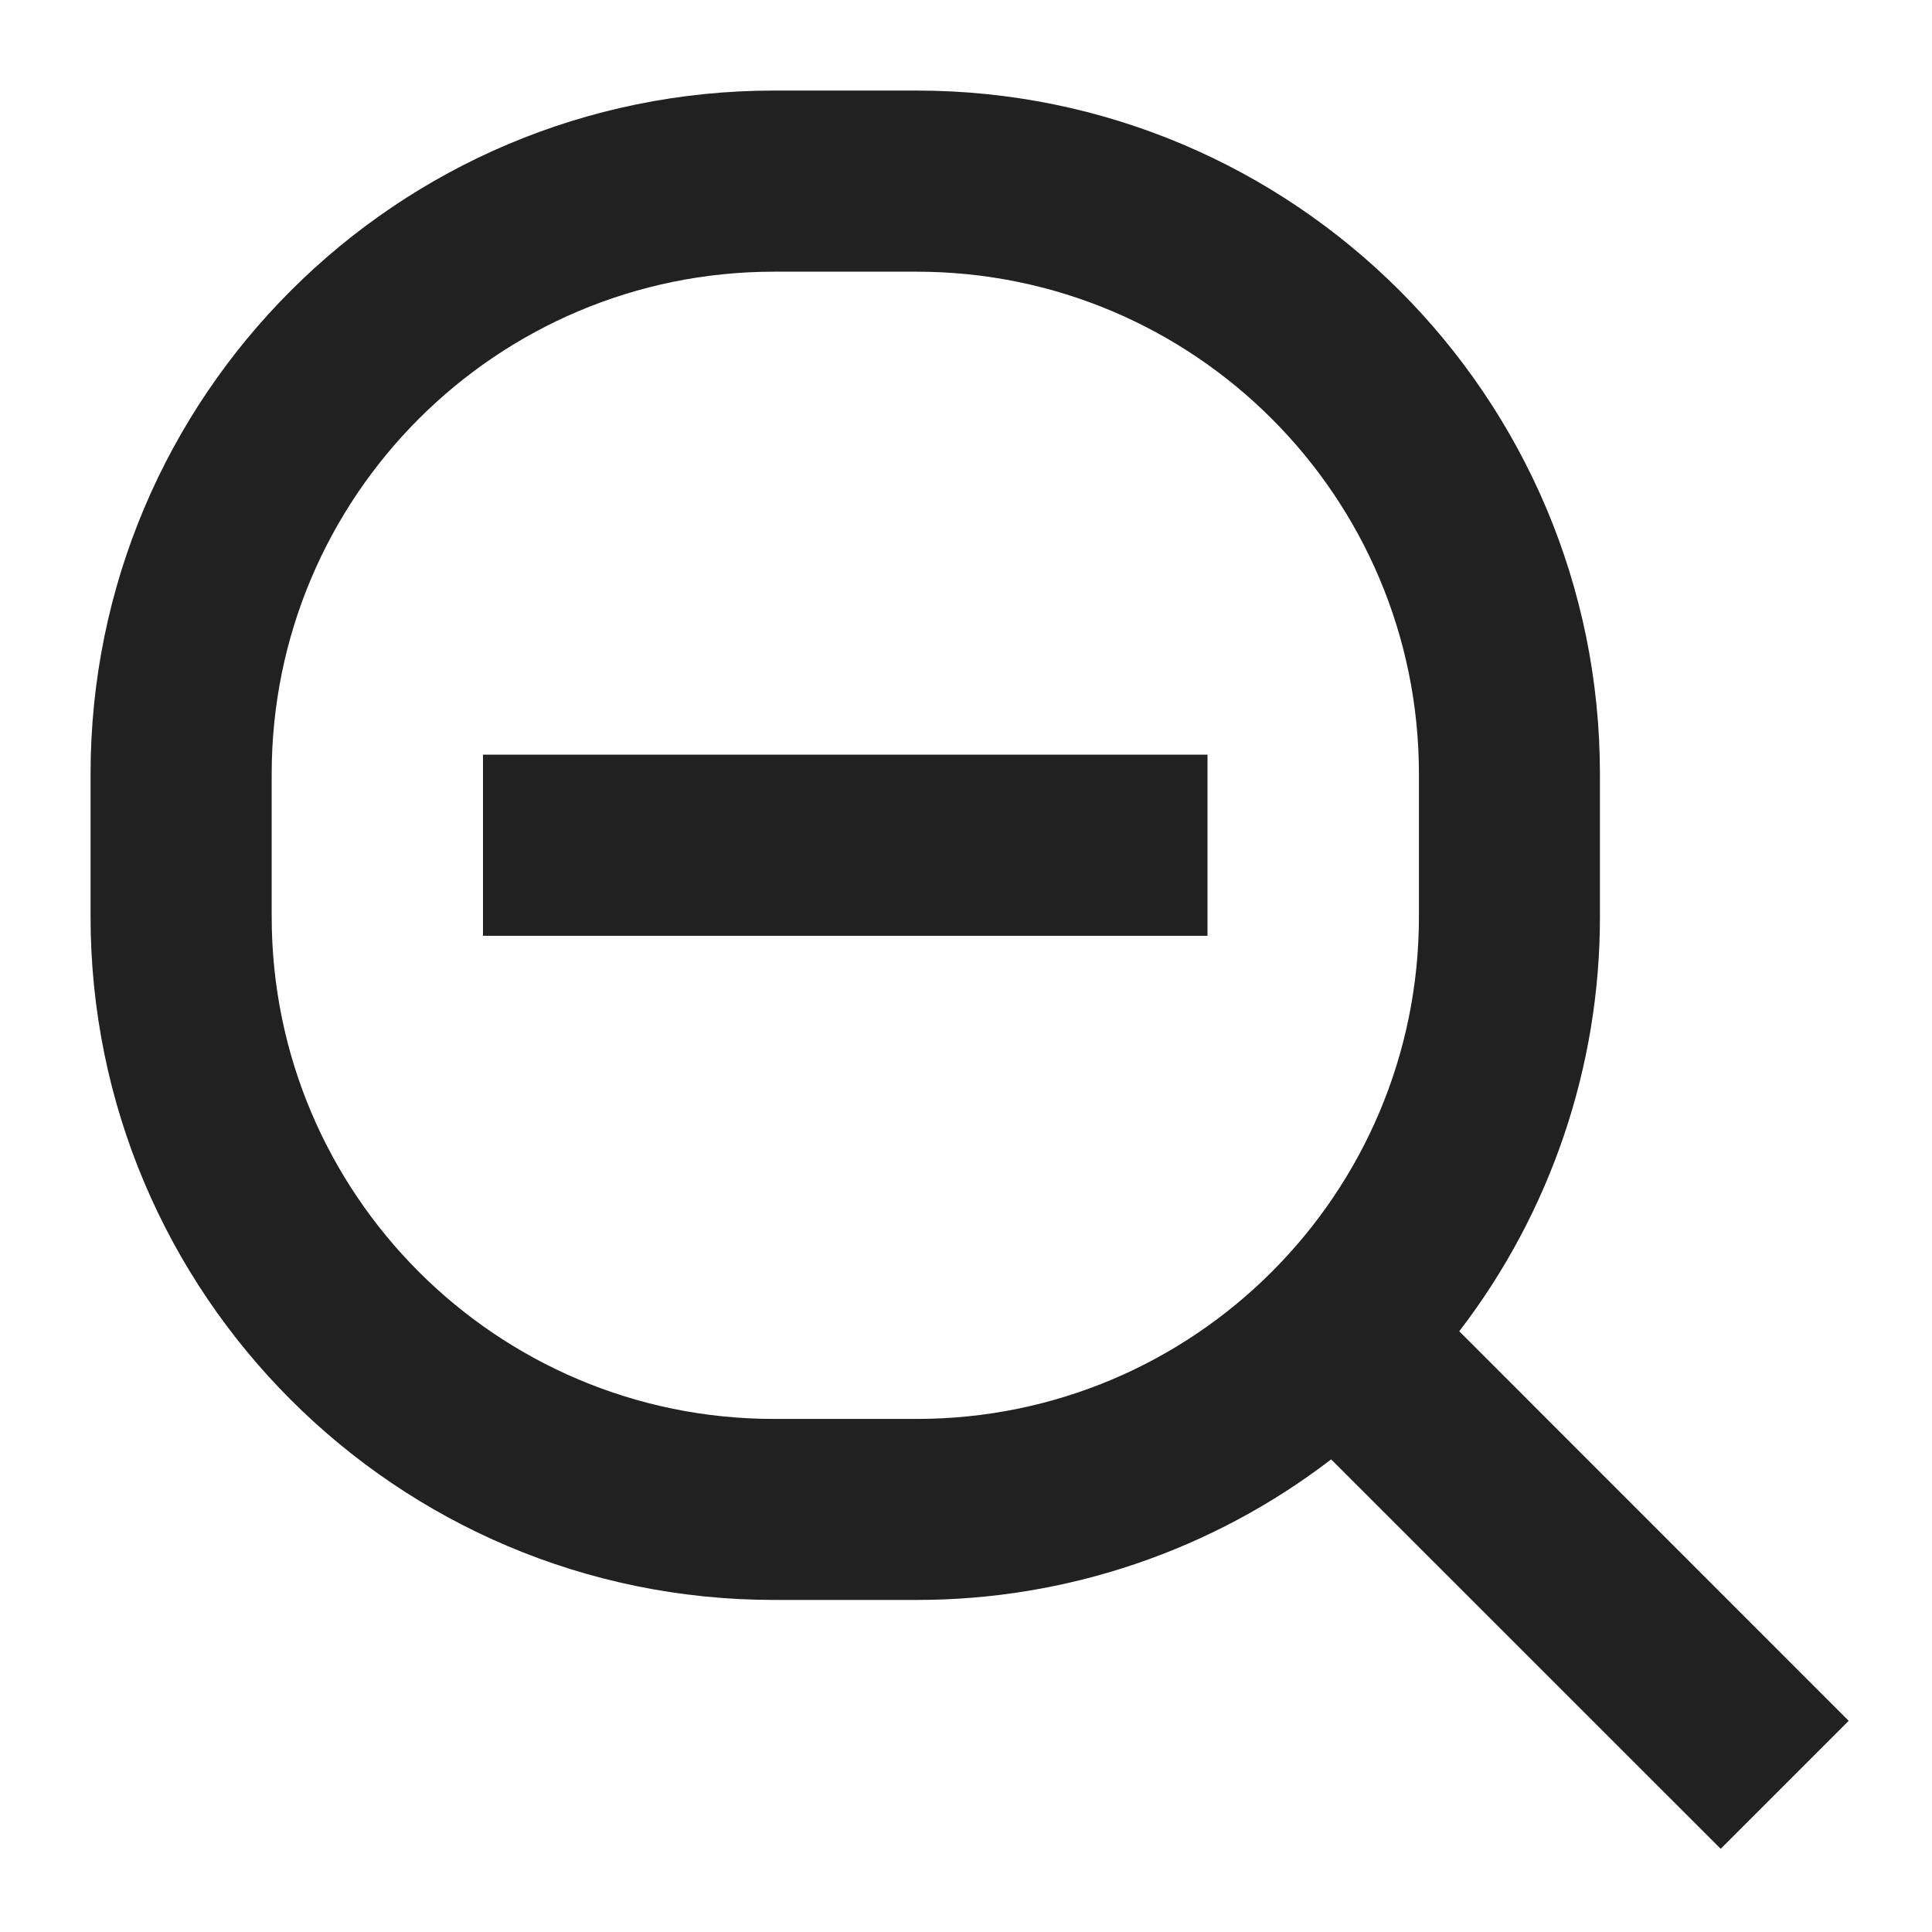
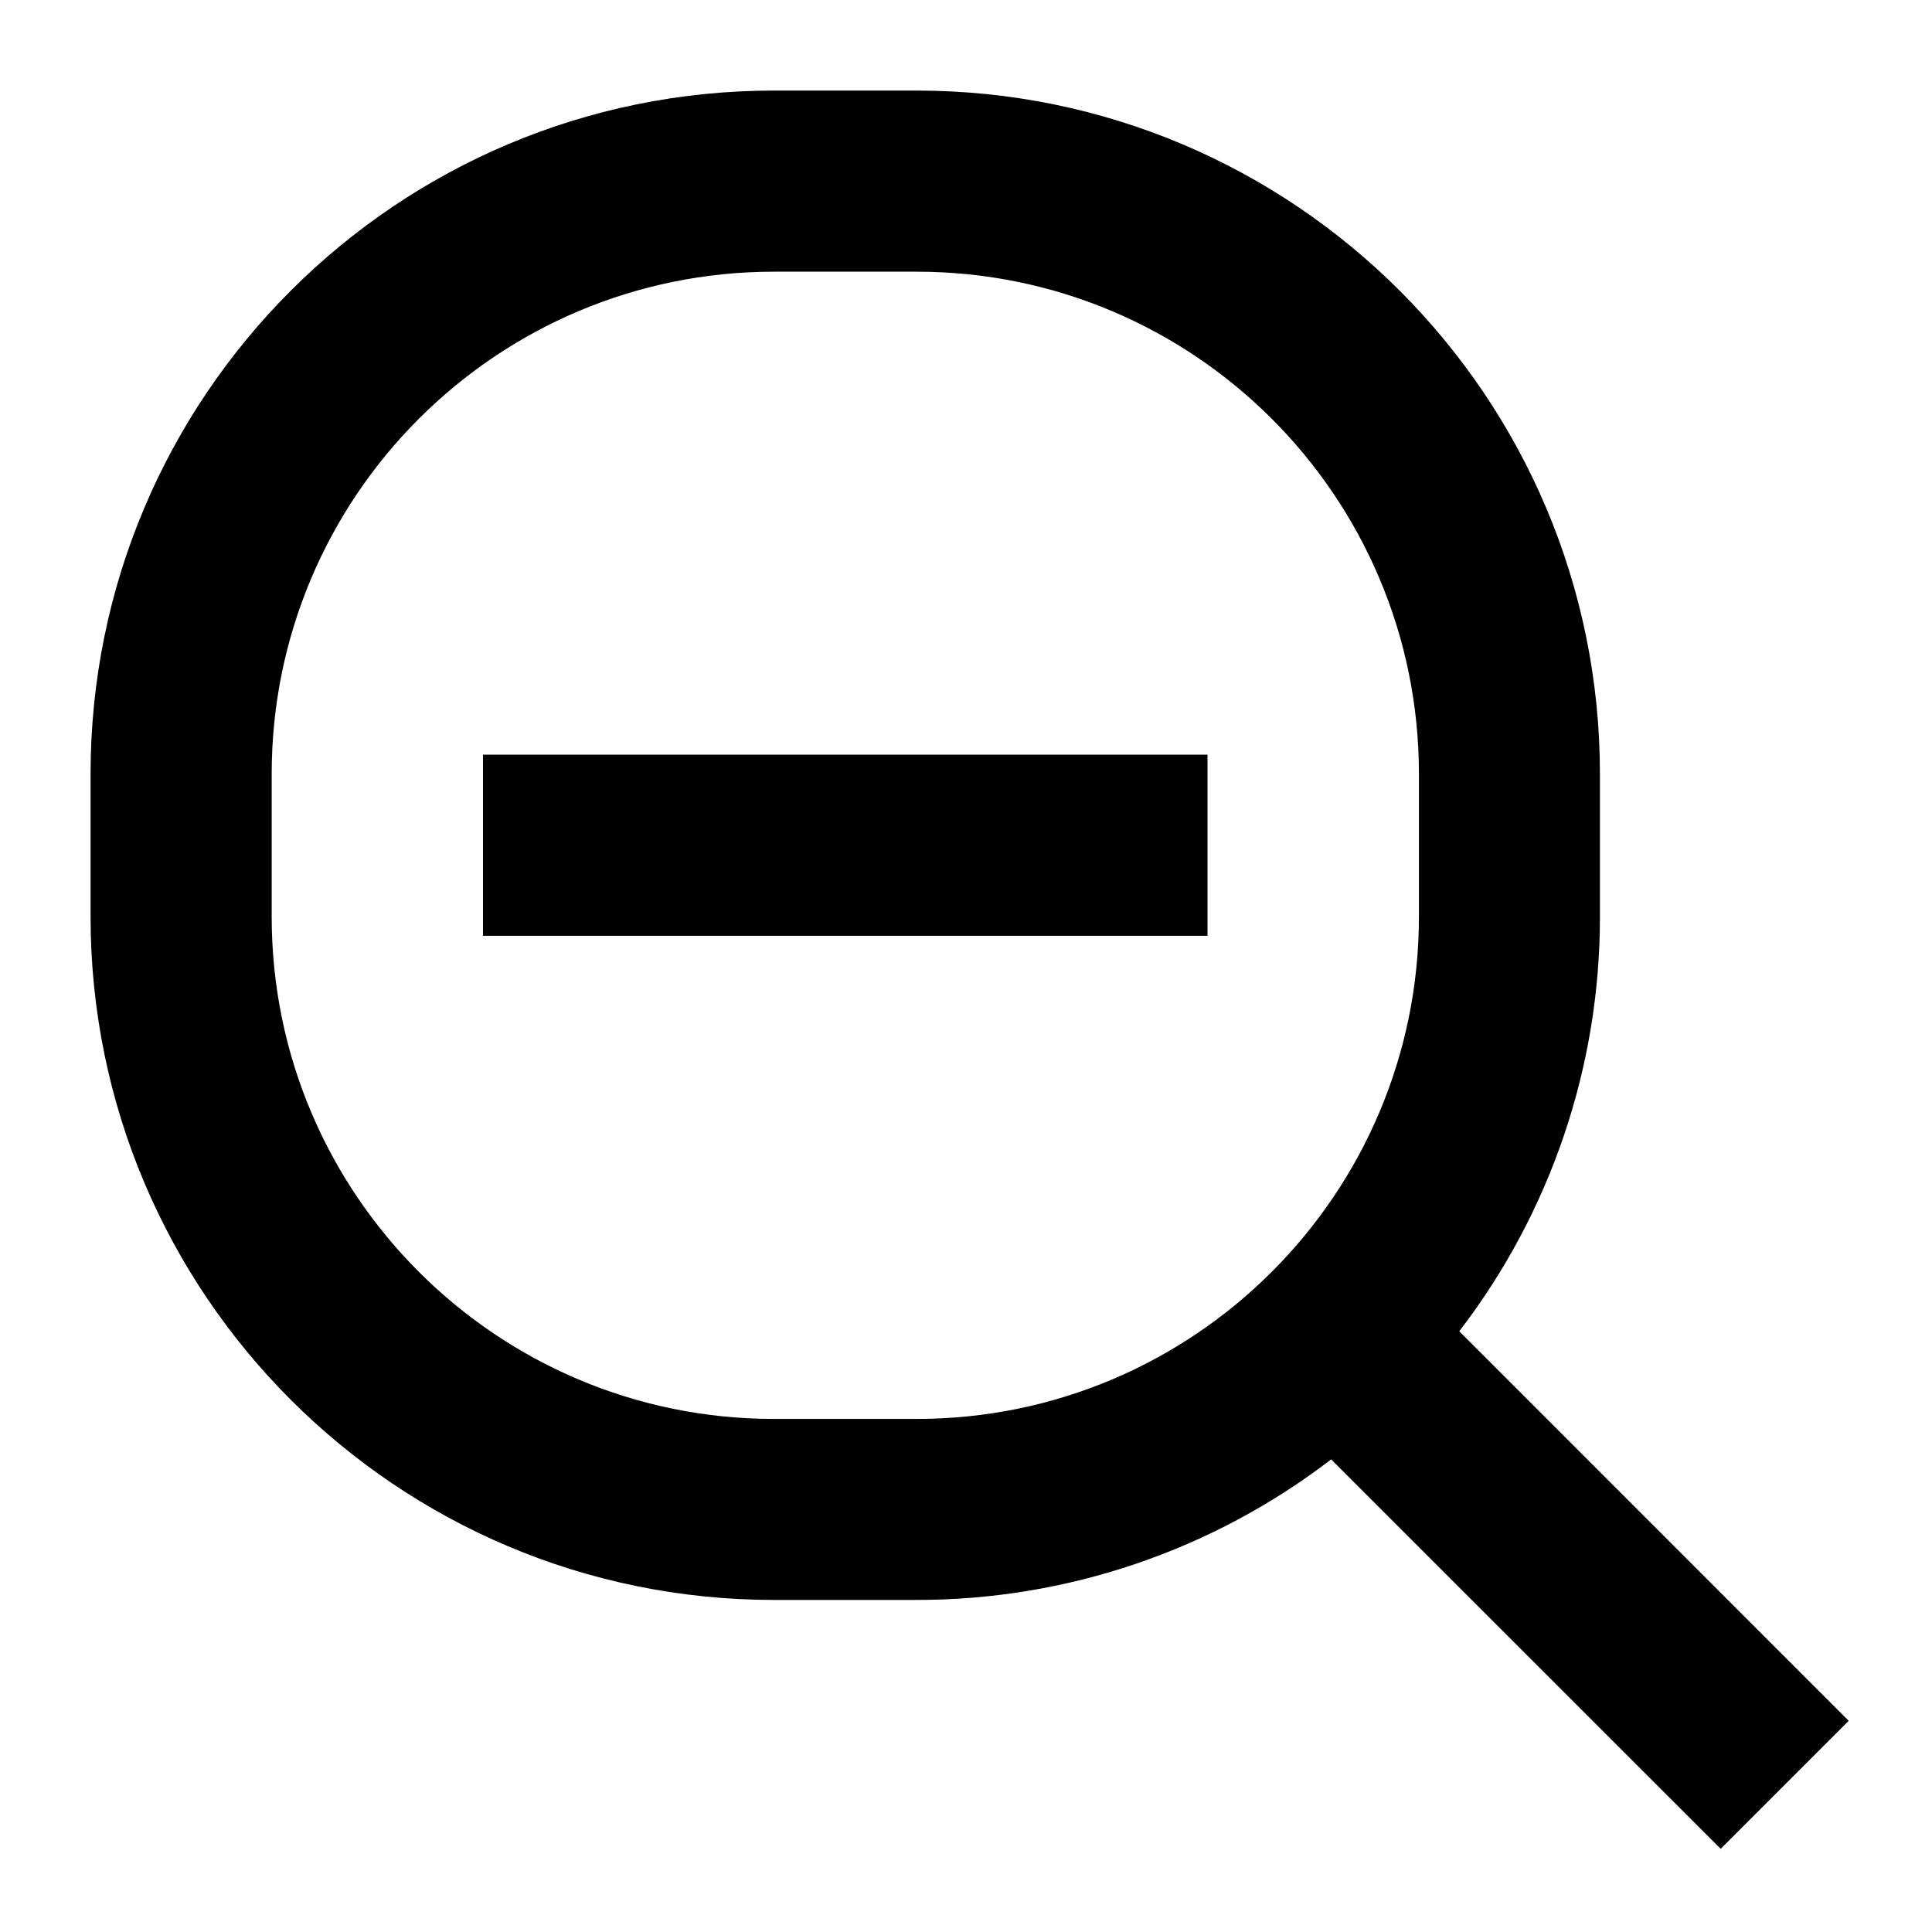
<svg xmlns="http://www.w3.org/2000/svg" viewBox="0 0 16 16" fill="currentColor">
-   <path fill-opacity=".87" d="M7.589.75a5.66 5.66 0 0 1 5.661 5.661V7.59a5.63 5.63 0 0 1-1.165 3.435l3.225 3.226-1.06 1.06-3.226-3.225A5.63 5.63 0 0 1 7.59 13.25H6.41A5.66 5.66 0 0 1 .75 7.589V6.41A5.66 5.66 0 0 1 6.411.75zM6.41 2.25a4.16 4.16 0 0 0-4.16 4.161V7.59a4.16 4.16 0 0 0 4.161 4.161H7.59a4.16 4.16 0 0 0 4.161-4.161V6.41a4.16 4.16 0 0 0-4.162-4.16zM10 7.75H4v-1.5h6z" />
+   <path d="M7.589.75a5.66 5.66 0 0 1 5.661 5.661V7.59a5.63 5.63 0 0 1-1.165 3.435l3.225 3.226-1.06 1.06-3.226-3.225A5.63 5.63 0 0 1 7.59 13.25H6.41A5.66 5.66 0 0 1 .75 7.589V6.41A5.66 5.66 0 0 1 6.411.75zM6.41 2.25a4.16 4.16 0 0 0-4.16 4.161V7.59a4.16 4.16 0 0 0 4.161 4.161H7.59a4.16 4.16 0 0 0 4.161-4.161V6.41a4.16 4.16 0 0 0-4.162-4.16zM10 7.75H4v-1.5h6z" />
</svg>
